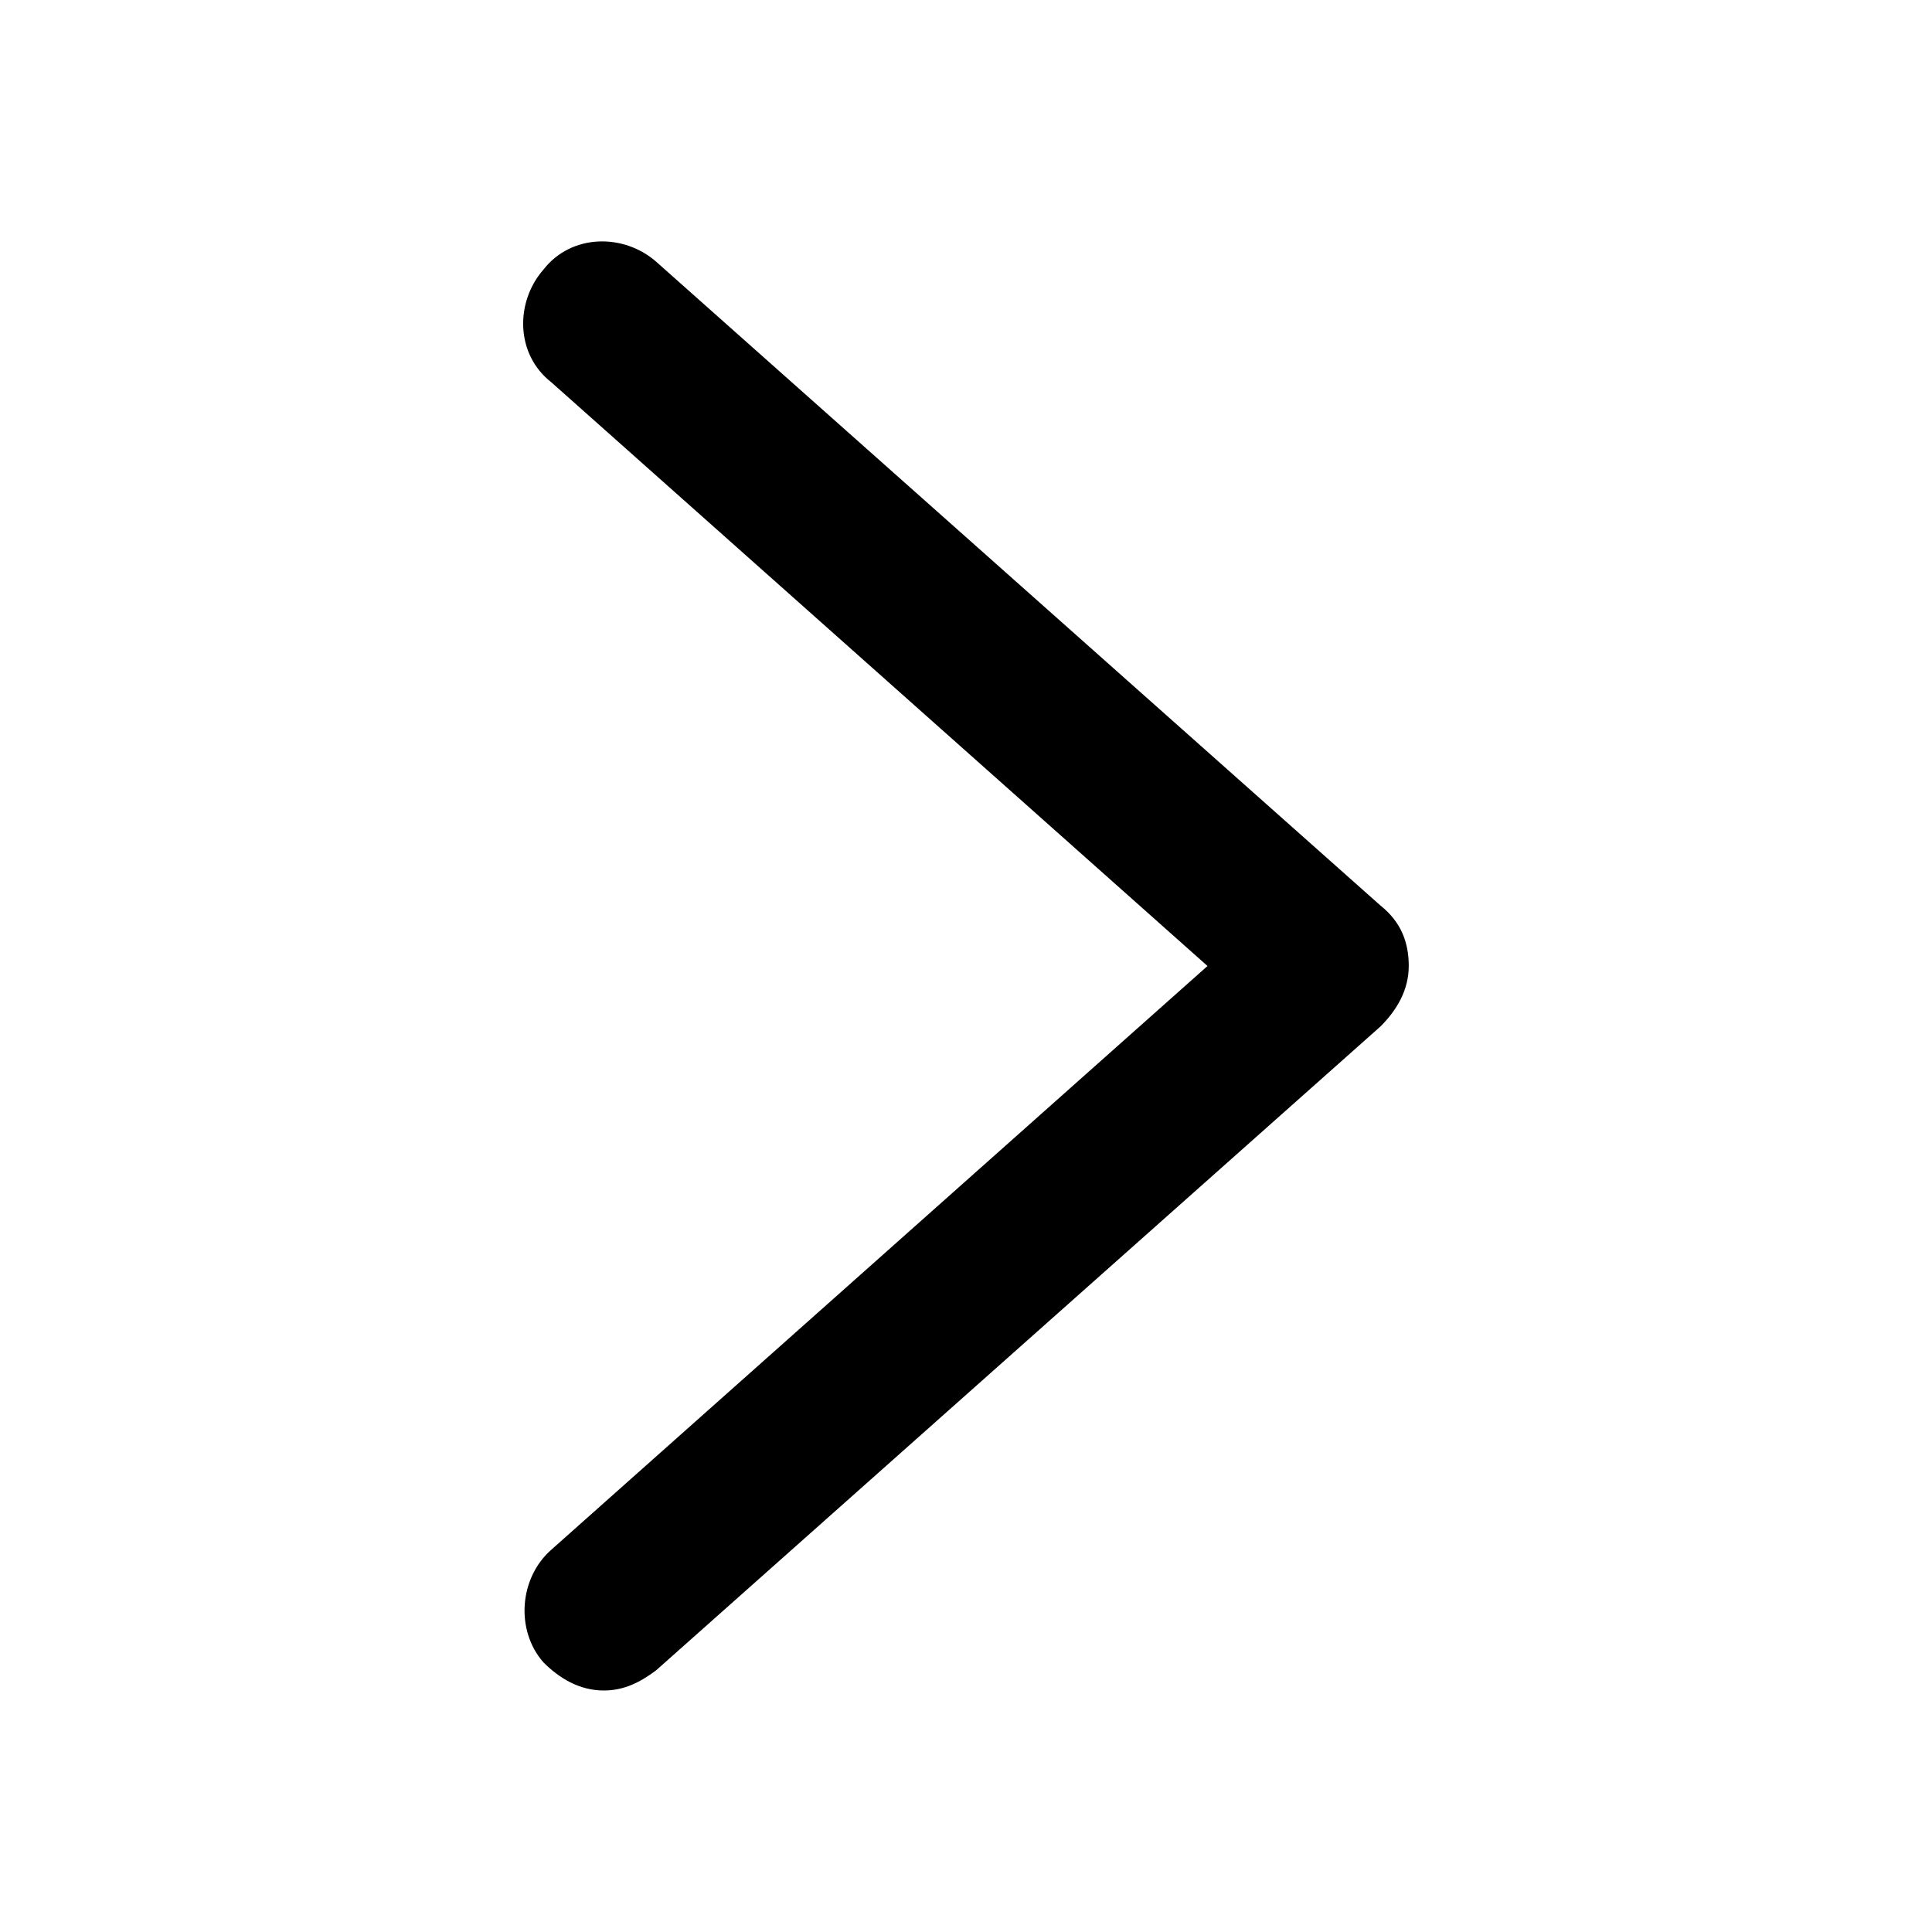
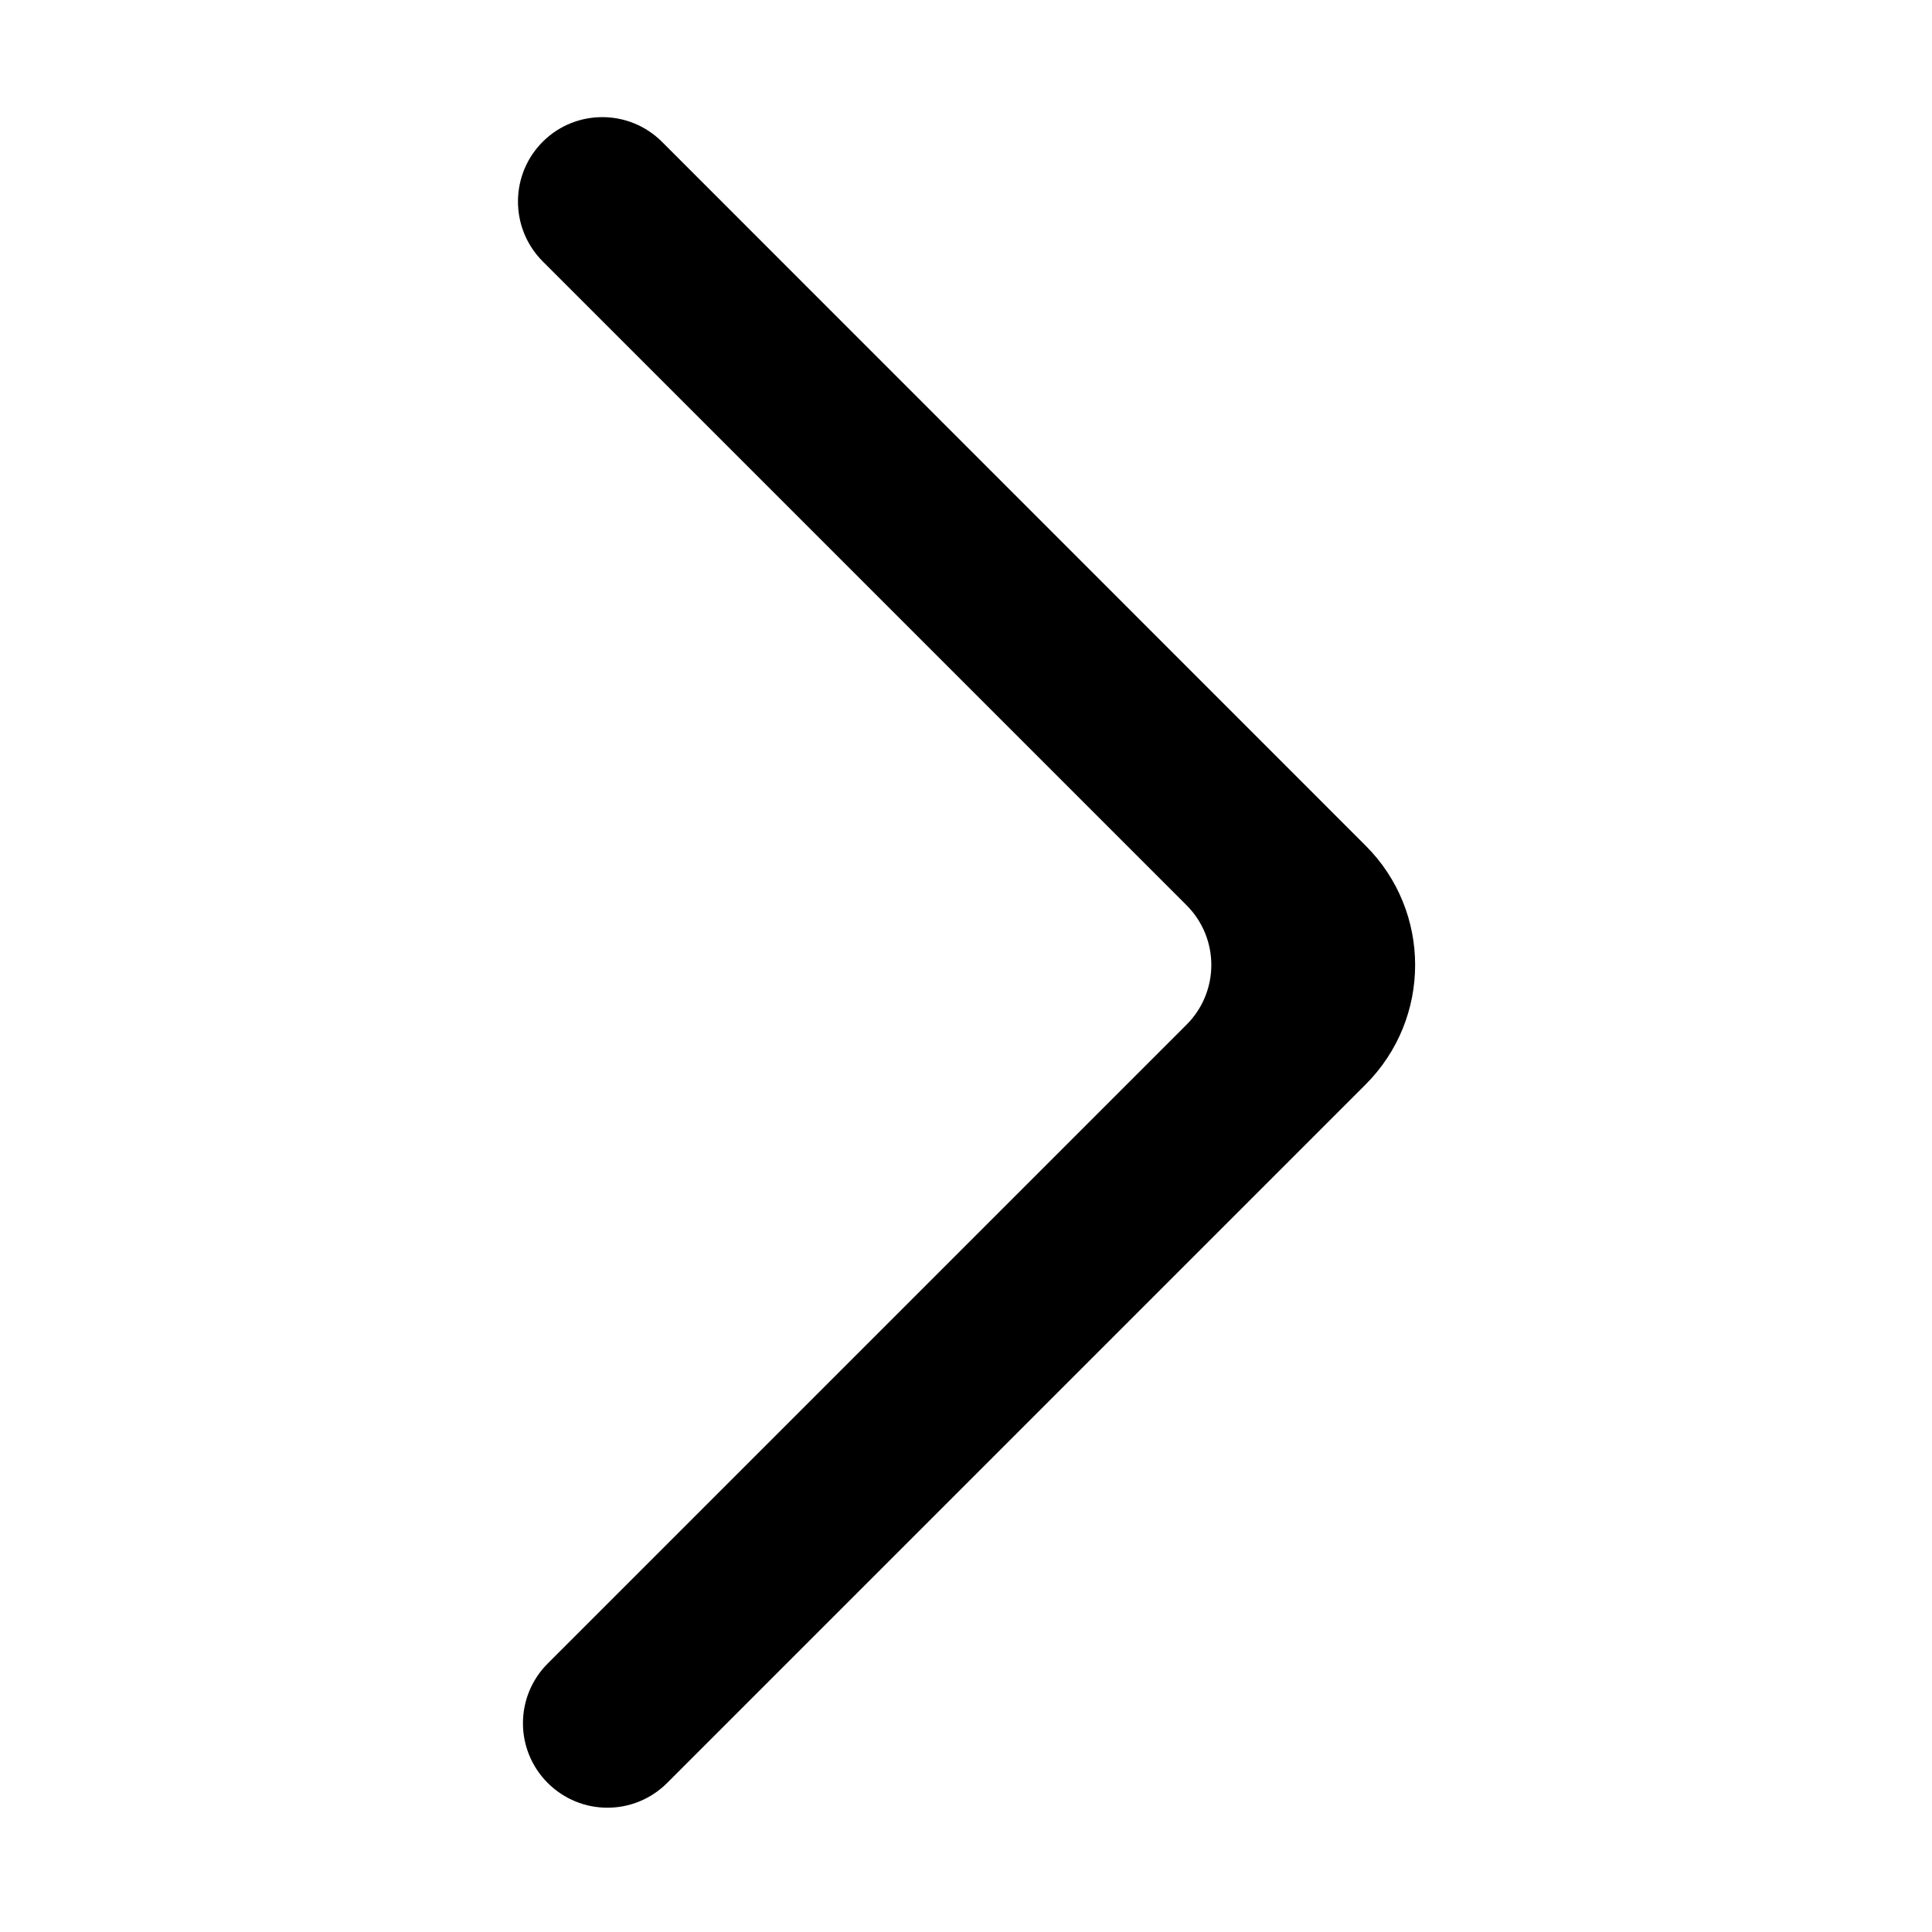
- <svg xmlns="http://www.w3.org/2000/svg" t="1649774520500" class="icon" viewBox="0 0 1024 1024" version="1.1" p-id="2541" width="200" height="200">
+ <svg xmlns="http://www.w3.org/2000/svg" t="1580978198283" class="icon" viewBox="0 0 1024 1024" version="1.1" p-id="1099" width="200" height="200">
  <defs>
-     <style type="text/css">@font-face { font-family: feedback-iconfont; src: url("//at.alicdn.com/t/font_1031158_u69w8yhxdu.woff2?t=1630033759944") format("woff2"), url("//at.alicdn.com/t/font_1031158_u69w8yhxdu.woff?t=1630033759944") format("woff"), url("//at.alicdn.com/t/font_1031158_u69w8yhxdu.ttf?t=1630033759944") format("truetype"); }
- </style>
+     <style type="text/css" />
  </defs>
-   <path d="M731.733 480l-384-341.333c-17.067-14.933-44.8-14.933-59.733 4.267-14.933 17.067-14.933 44.8 4.267 59.733L640 512 292.267 821.333c-17.067 14.933-19.2 42.667-4.267 59.733 8.533 8.533 19.2 14.933 32 14.933 10.667 0 19.2-4.267 27.733-10.667l384-341.333c8.533-8.533 14.933-19.2 14.933-32s-4.267-23.467-14.933-32z" p-id="2542" />
+   <path d="M290.3 945c17.5 17.5 45.8 17.5 63.3 0l370.2-370.2c35-35 35-91.7 0-126.6l-372.9-373c-17.3-17.3-45.3-17.5-62.8-0.5-17.9 17.4-18.1 46.1-0.5 63.8l341.3 341.3c17.5 17.5 17.5 45.8 0 63.3L290.3 881.7c-17.5 17.5-17.5 45.8 0 63.3z" p-id="1100" />
</svg>
